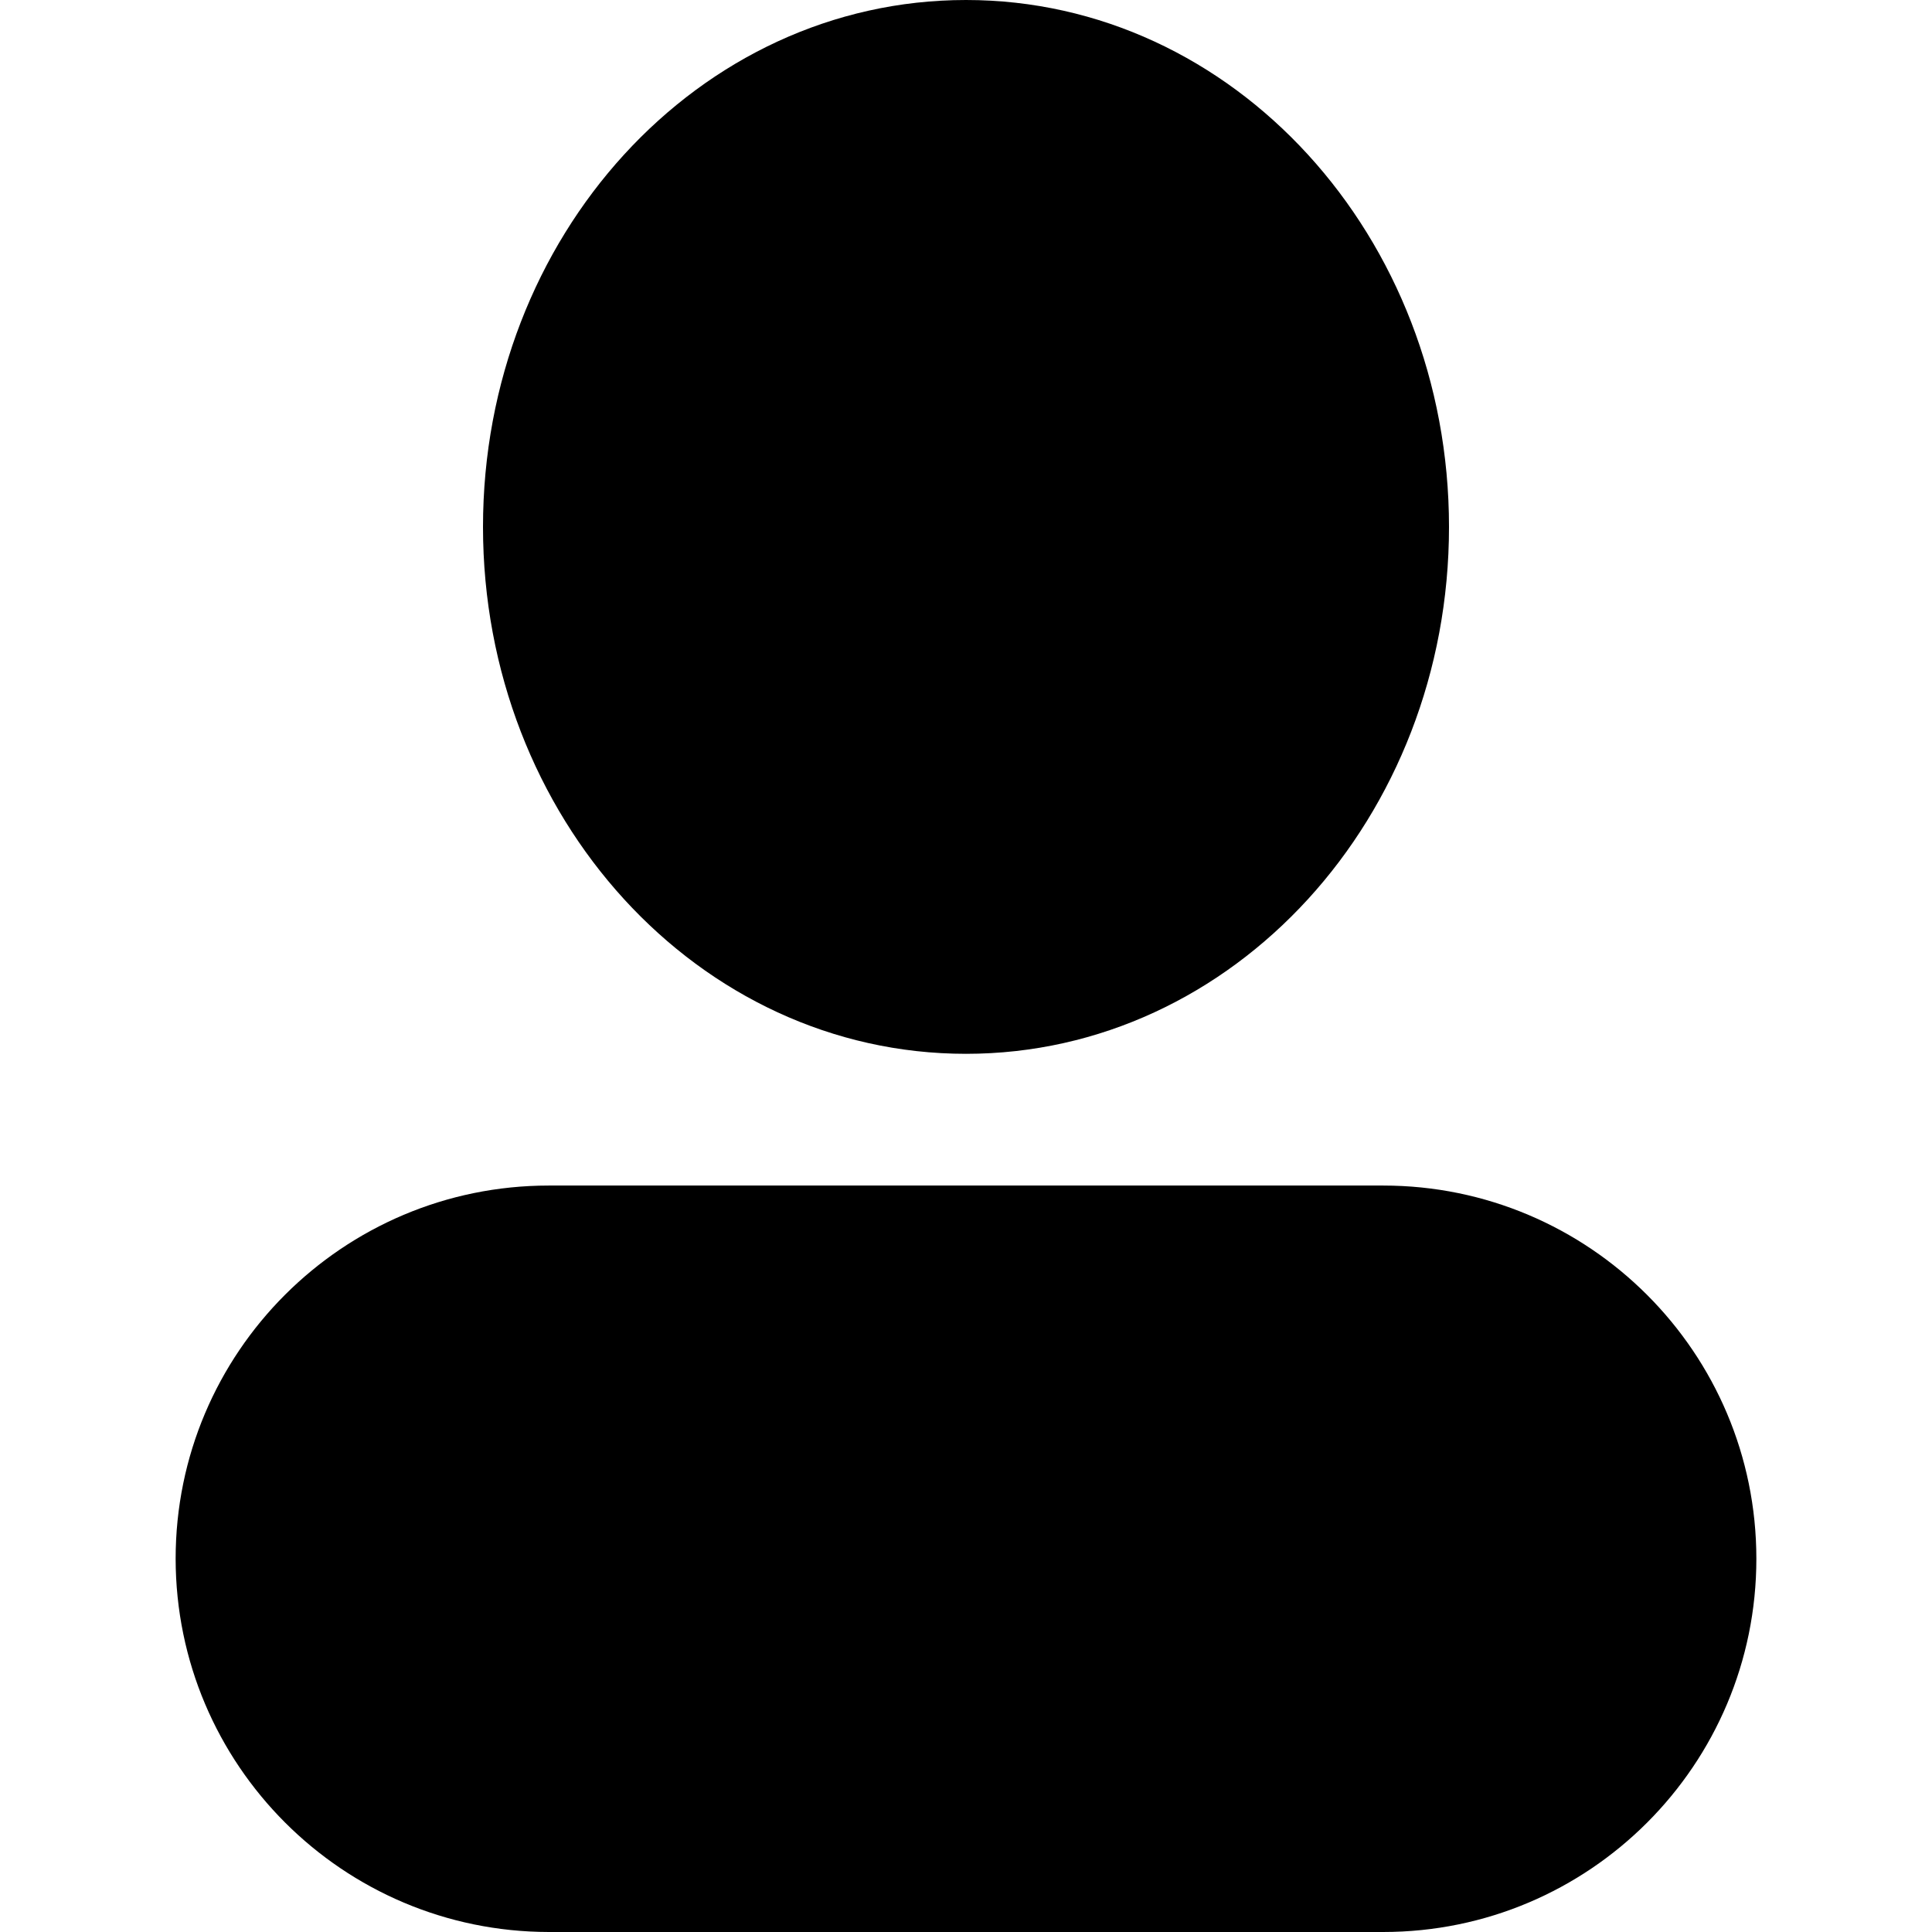
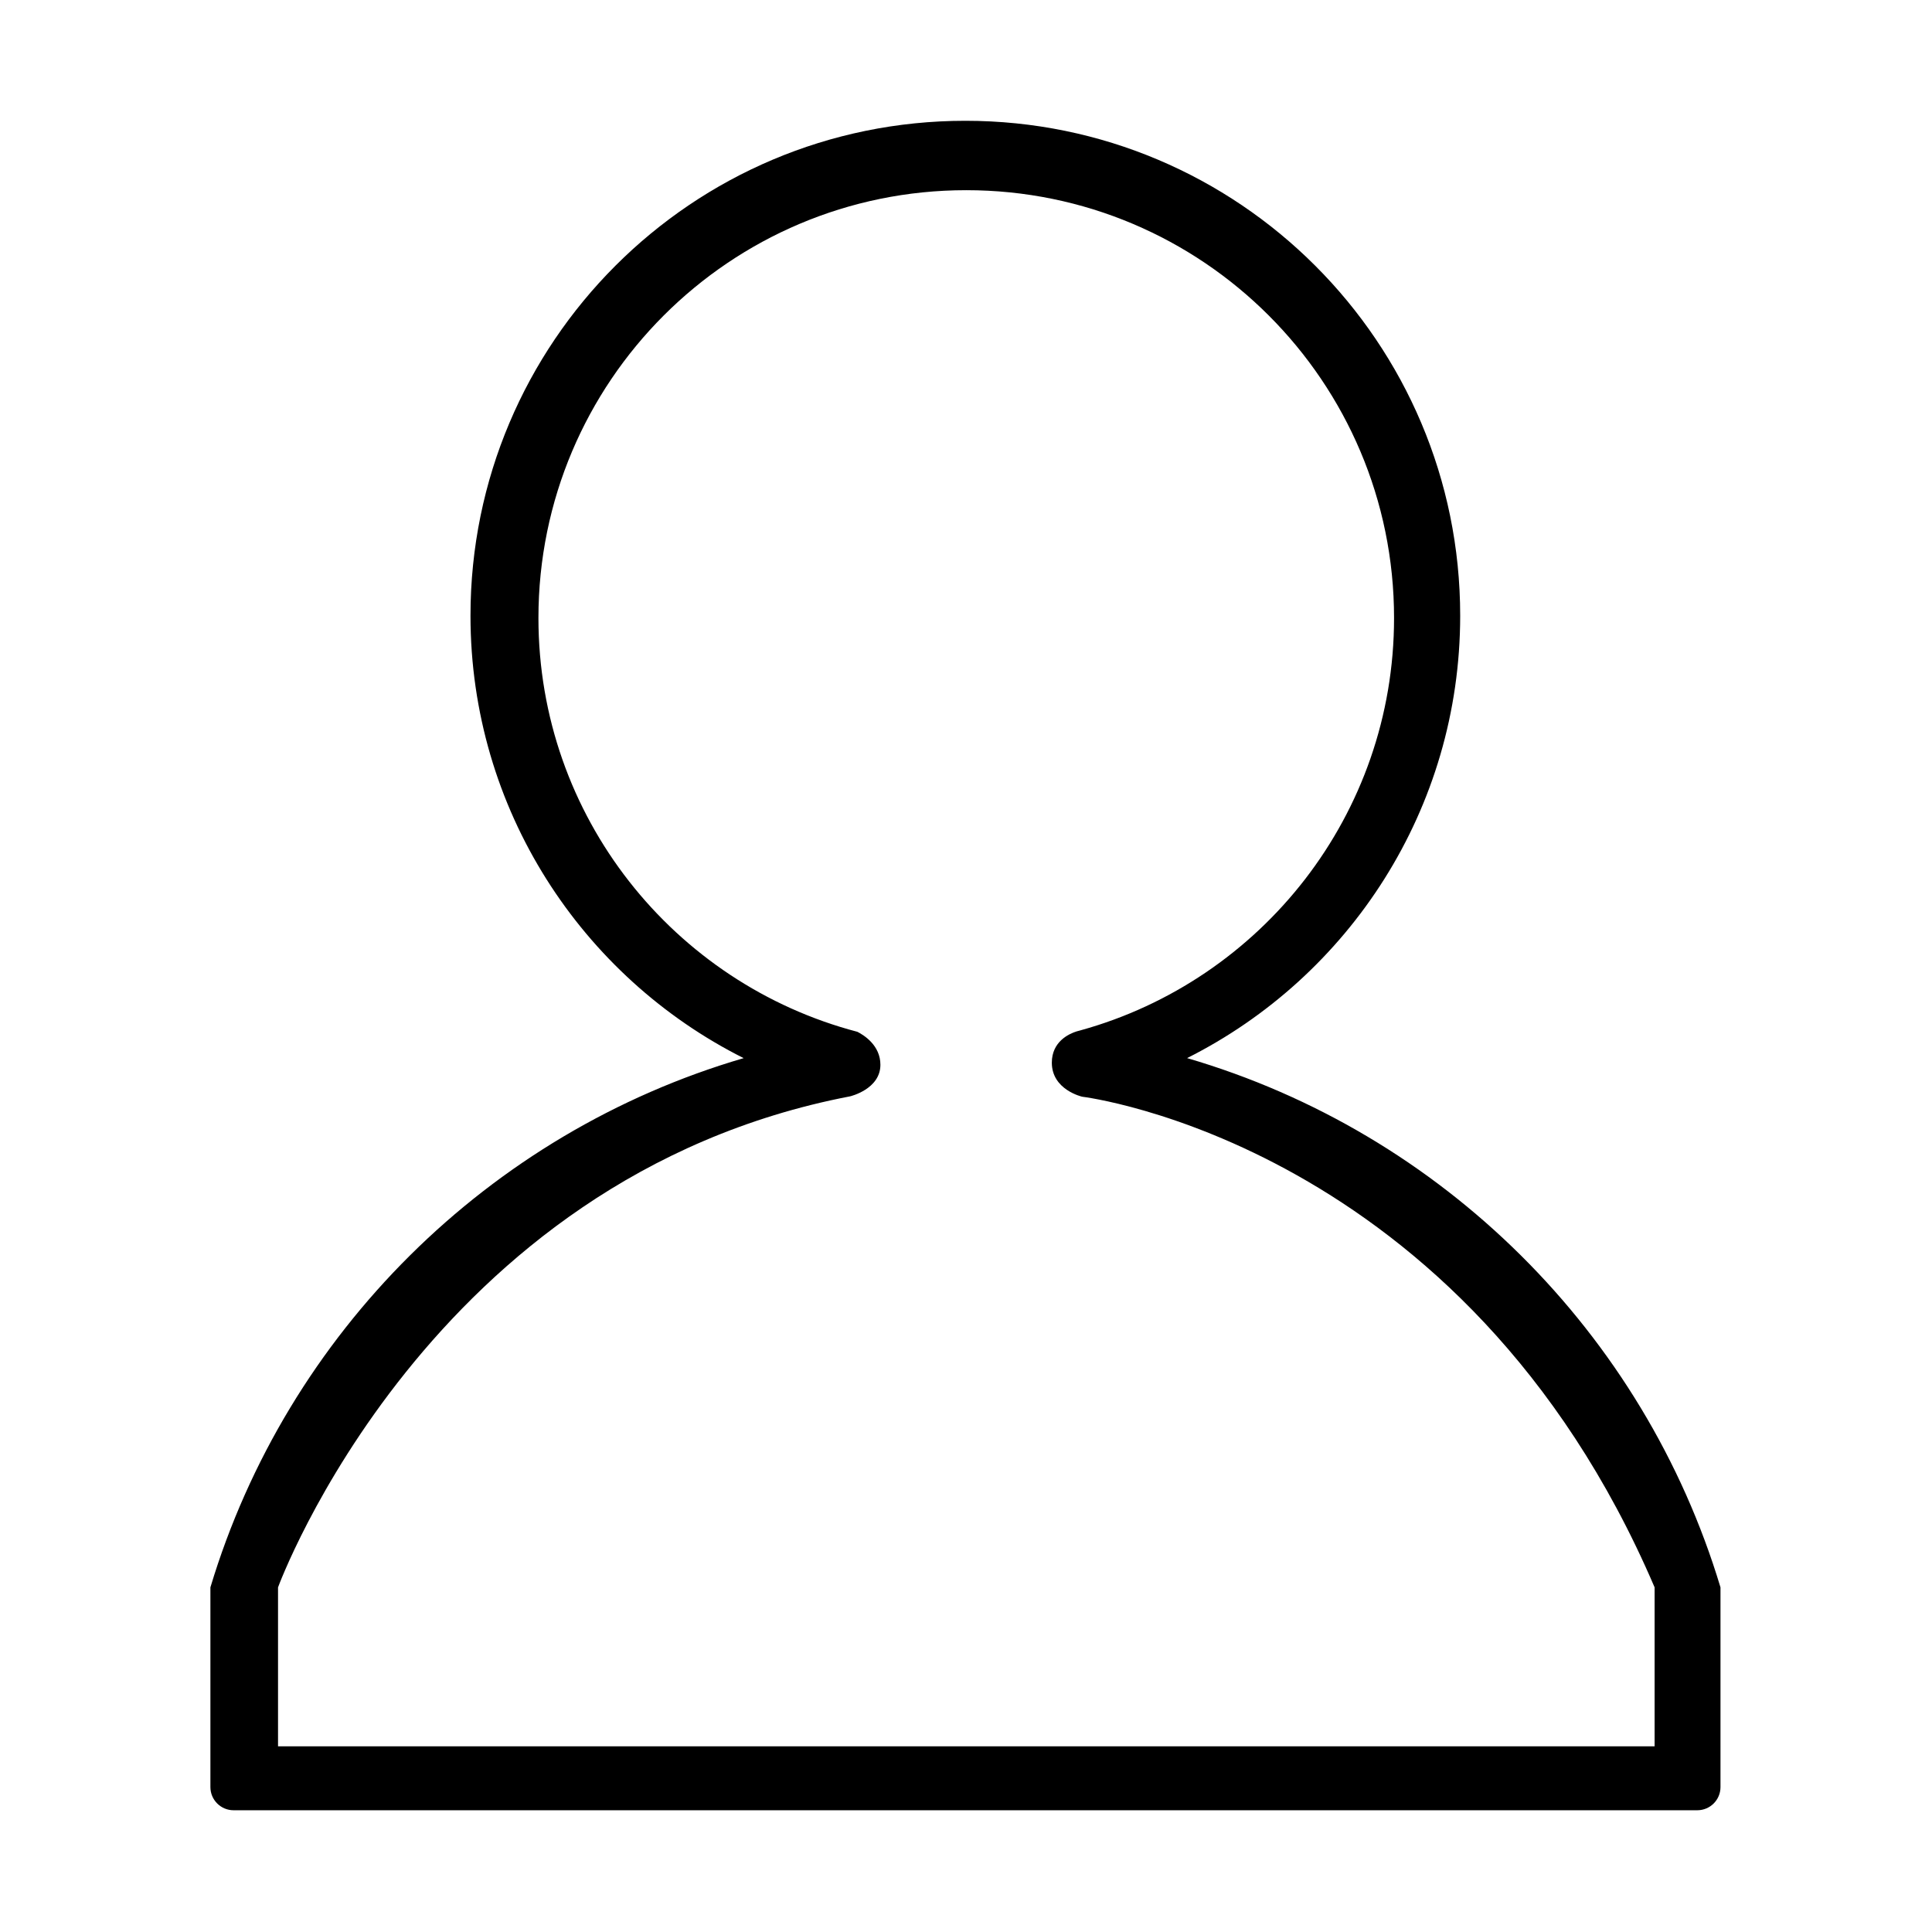
- <svg xmlns="http://www.w3.org/2000/svg" t="1536716879813" class="icon" style="" viewBox="0 0 1024 1024" version="1.1" p-id="1593" width="200" height="200">
-   <defs>
-     <style type="text/css" />
-   </defs>
-   <path d="M512 558.545c-141.964 0-256-125.44-256-279.273S370.036 0 512 0s256 125.44 256 279.273-114.036 279.273-256 279.273zM93.091 826.182A197.818 197.818 0 0 1 290.909 628.364h442.182a197.818 197.818 0 1 1 0 395.636h-442.182A198.051 198.051 0 0 1 93.091 826.182z" p-id="1594" />
+ <svg xmlns="http://www.w3.org/2000/svg" class="icon" width="200px" height="200.00px" viewBox="0 0 1024 1024" version="1.1">
+   <path d="M629.187 560.813c85.831-43.104 144.741-131.922 144.741-234.512 0-144.853-117.426-262.28-262.28-262.28-144.853 0-262.28 117.425-262.28 262.28 0 102.608 58.929 191.438 144.782 234.534-135.242 39.572-242.062 145.688-282.631 280.499l0 105.856c0 6.781 5.498 12.28 12.28 12.28L899.613 959.469c6.782 0 12.28-5.498 12.28-12.28L911.892 841.334C871.316 706.497 764.464 600.369 629.187 560.813zM876.978 925.586l-729.617 0 0-84.252c0 0 79.477-217.282 303.239-260.261 0 0 16.032-3.751 16.032-16.714 0-10.197-8.546-15.626-12.194-17.479-97.285-25.52-169.055-114.04-169.055-219.331 0-125.229 101.518-226.747 226.747-226.747 125.229 0 226.747 101.518 226.747 226.747 0 104.276-70.394 192.098-166.249 218.572l-0.001 0.015c0 0-0.074 0.014-0.203 0.041-0.617 0.169-1.235 0.337-1.855 0.501-4.135 1.32-13.078 5.458-13.078 16.571 0 14.454 16.117 18.036 16.117 18.036s202.401 24.347 303.367 260.048L876.976 925.586z" />
</svg>
